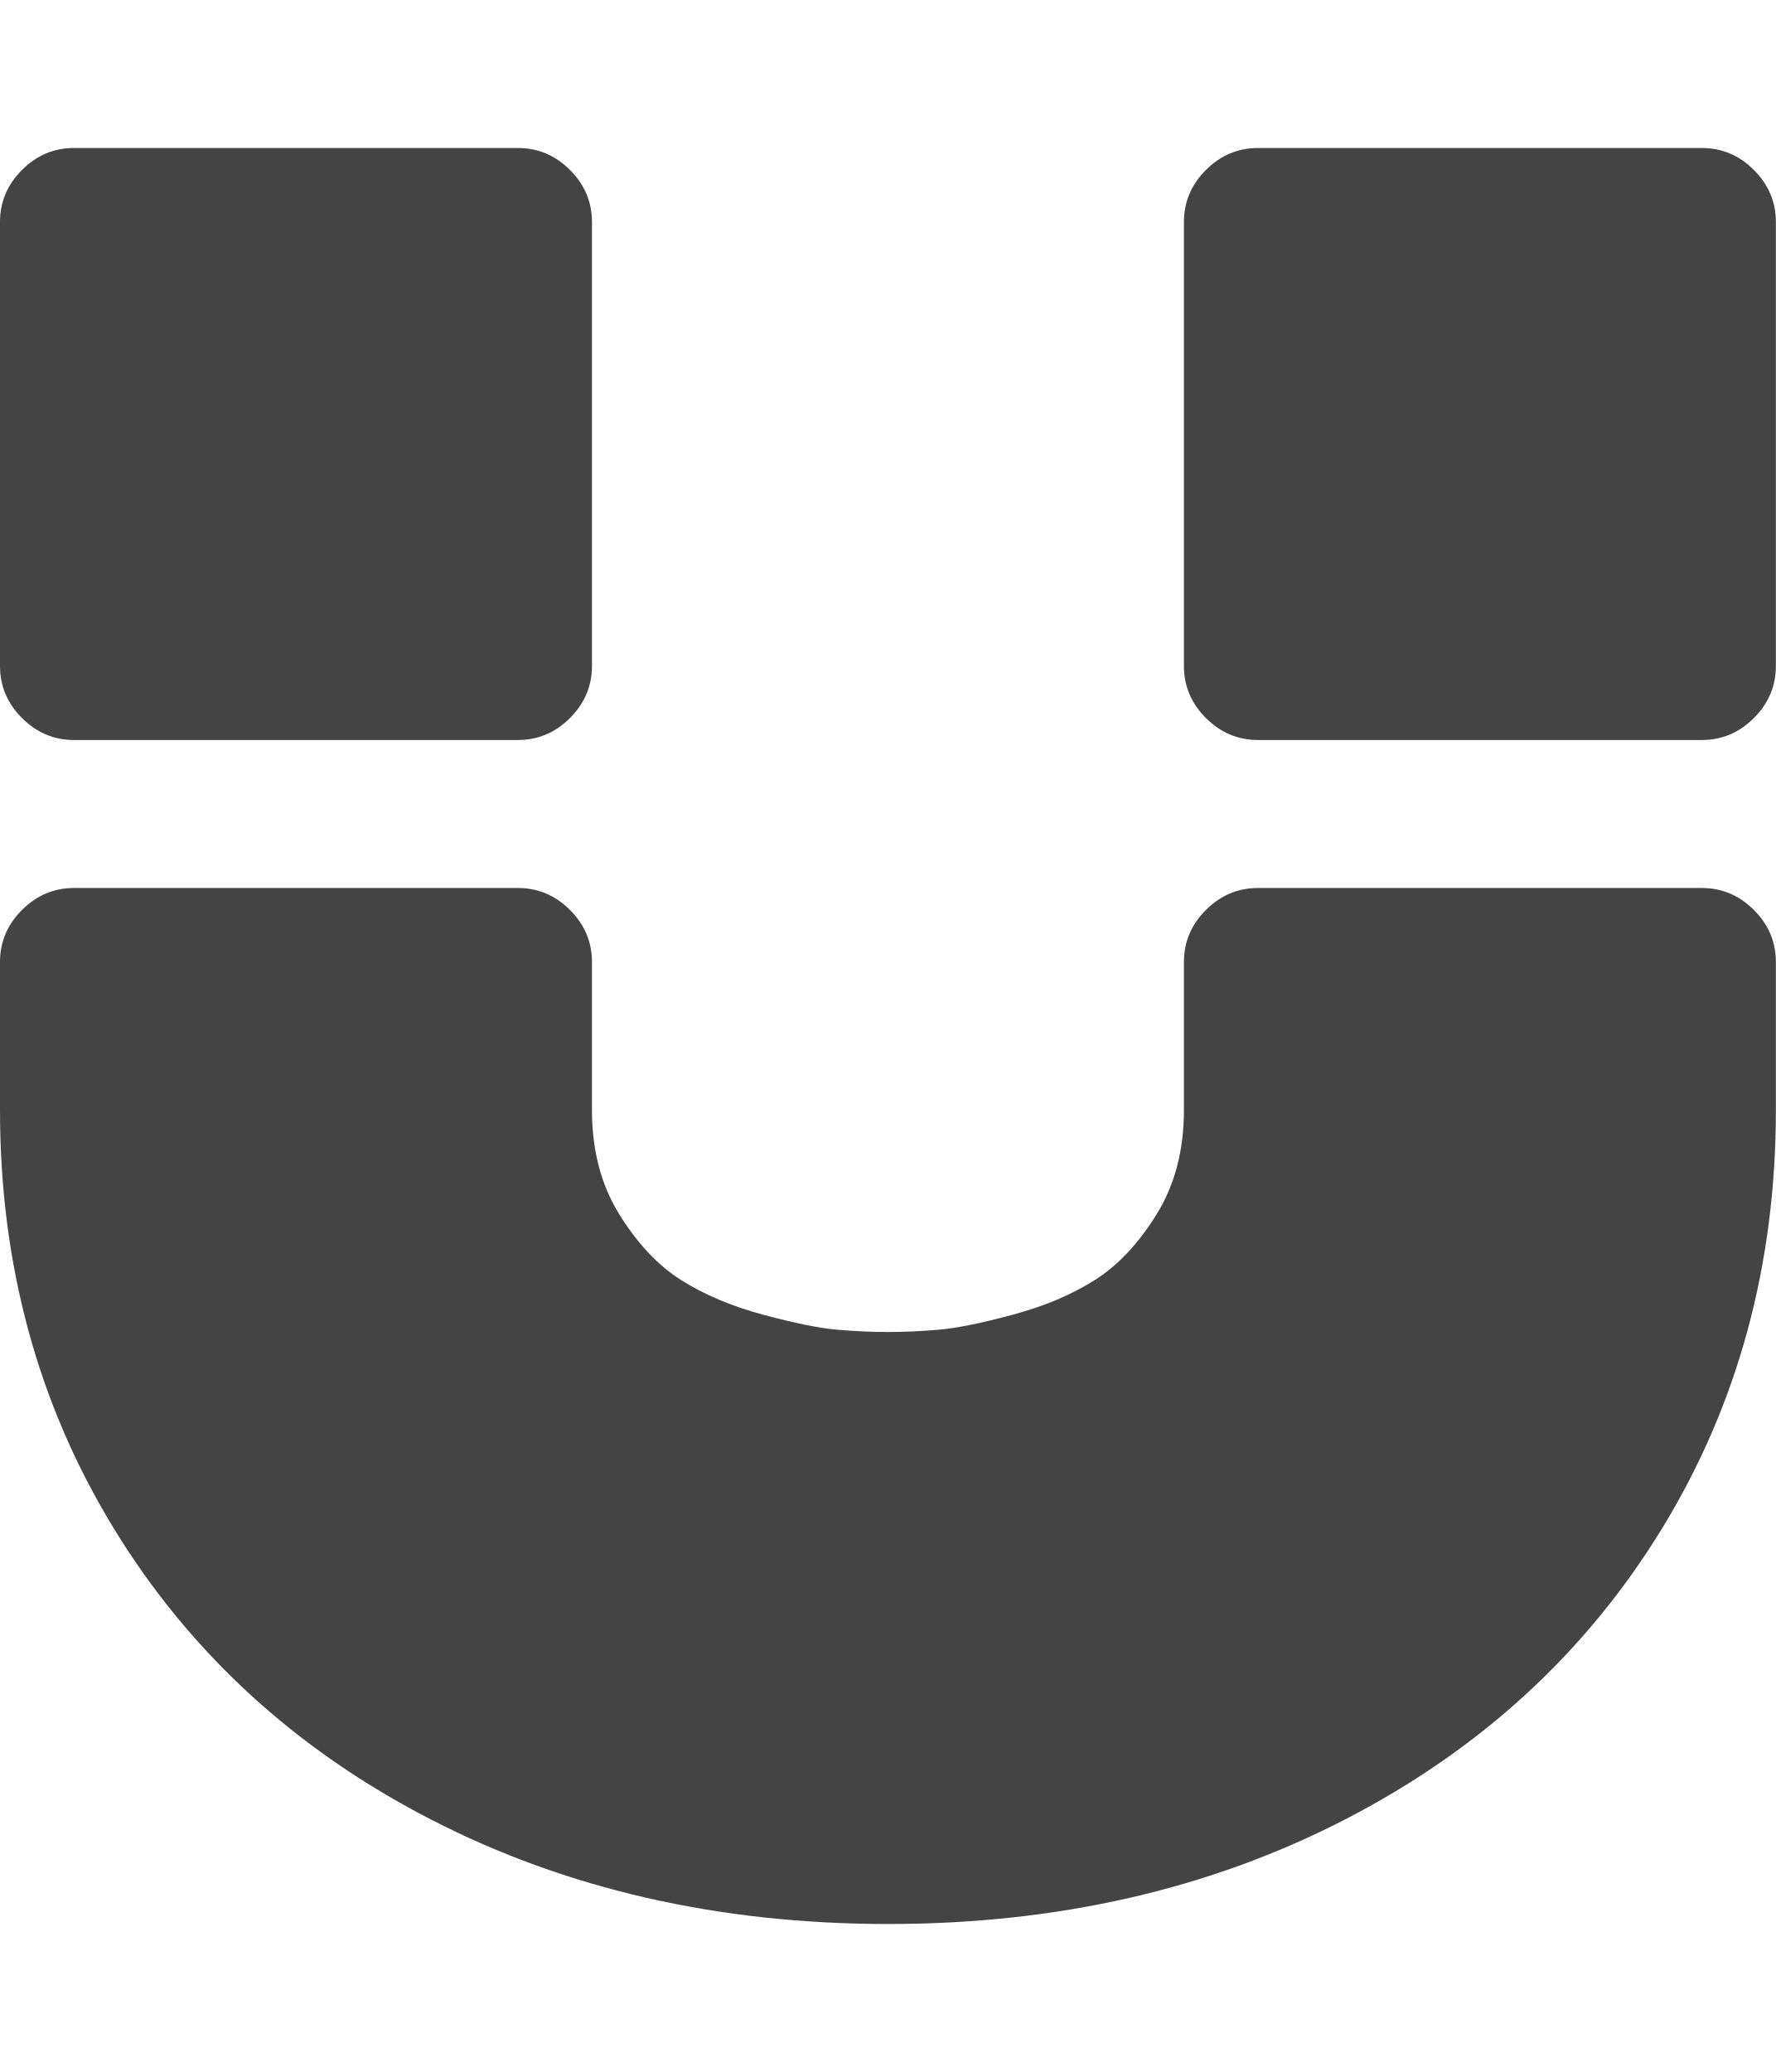
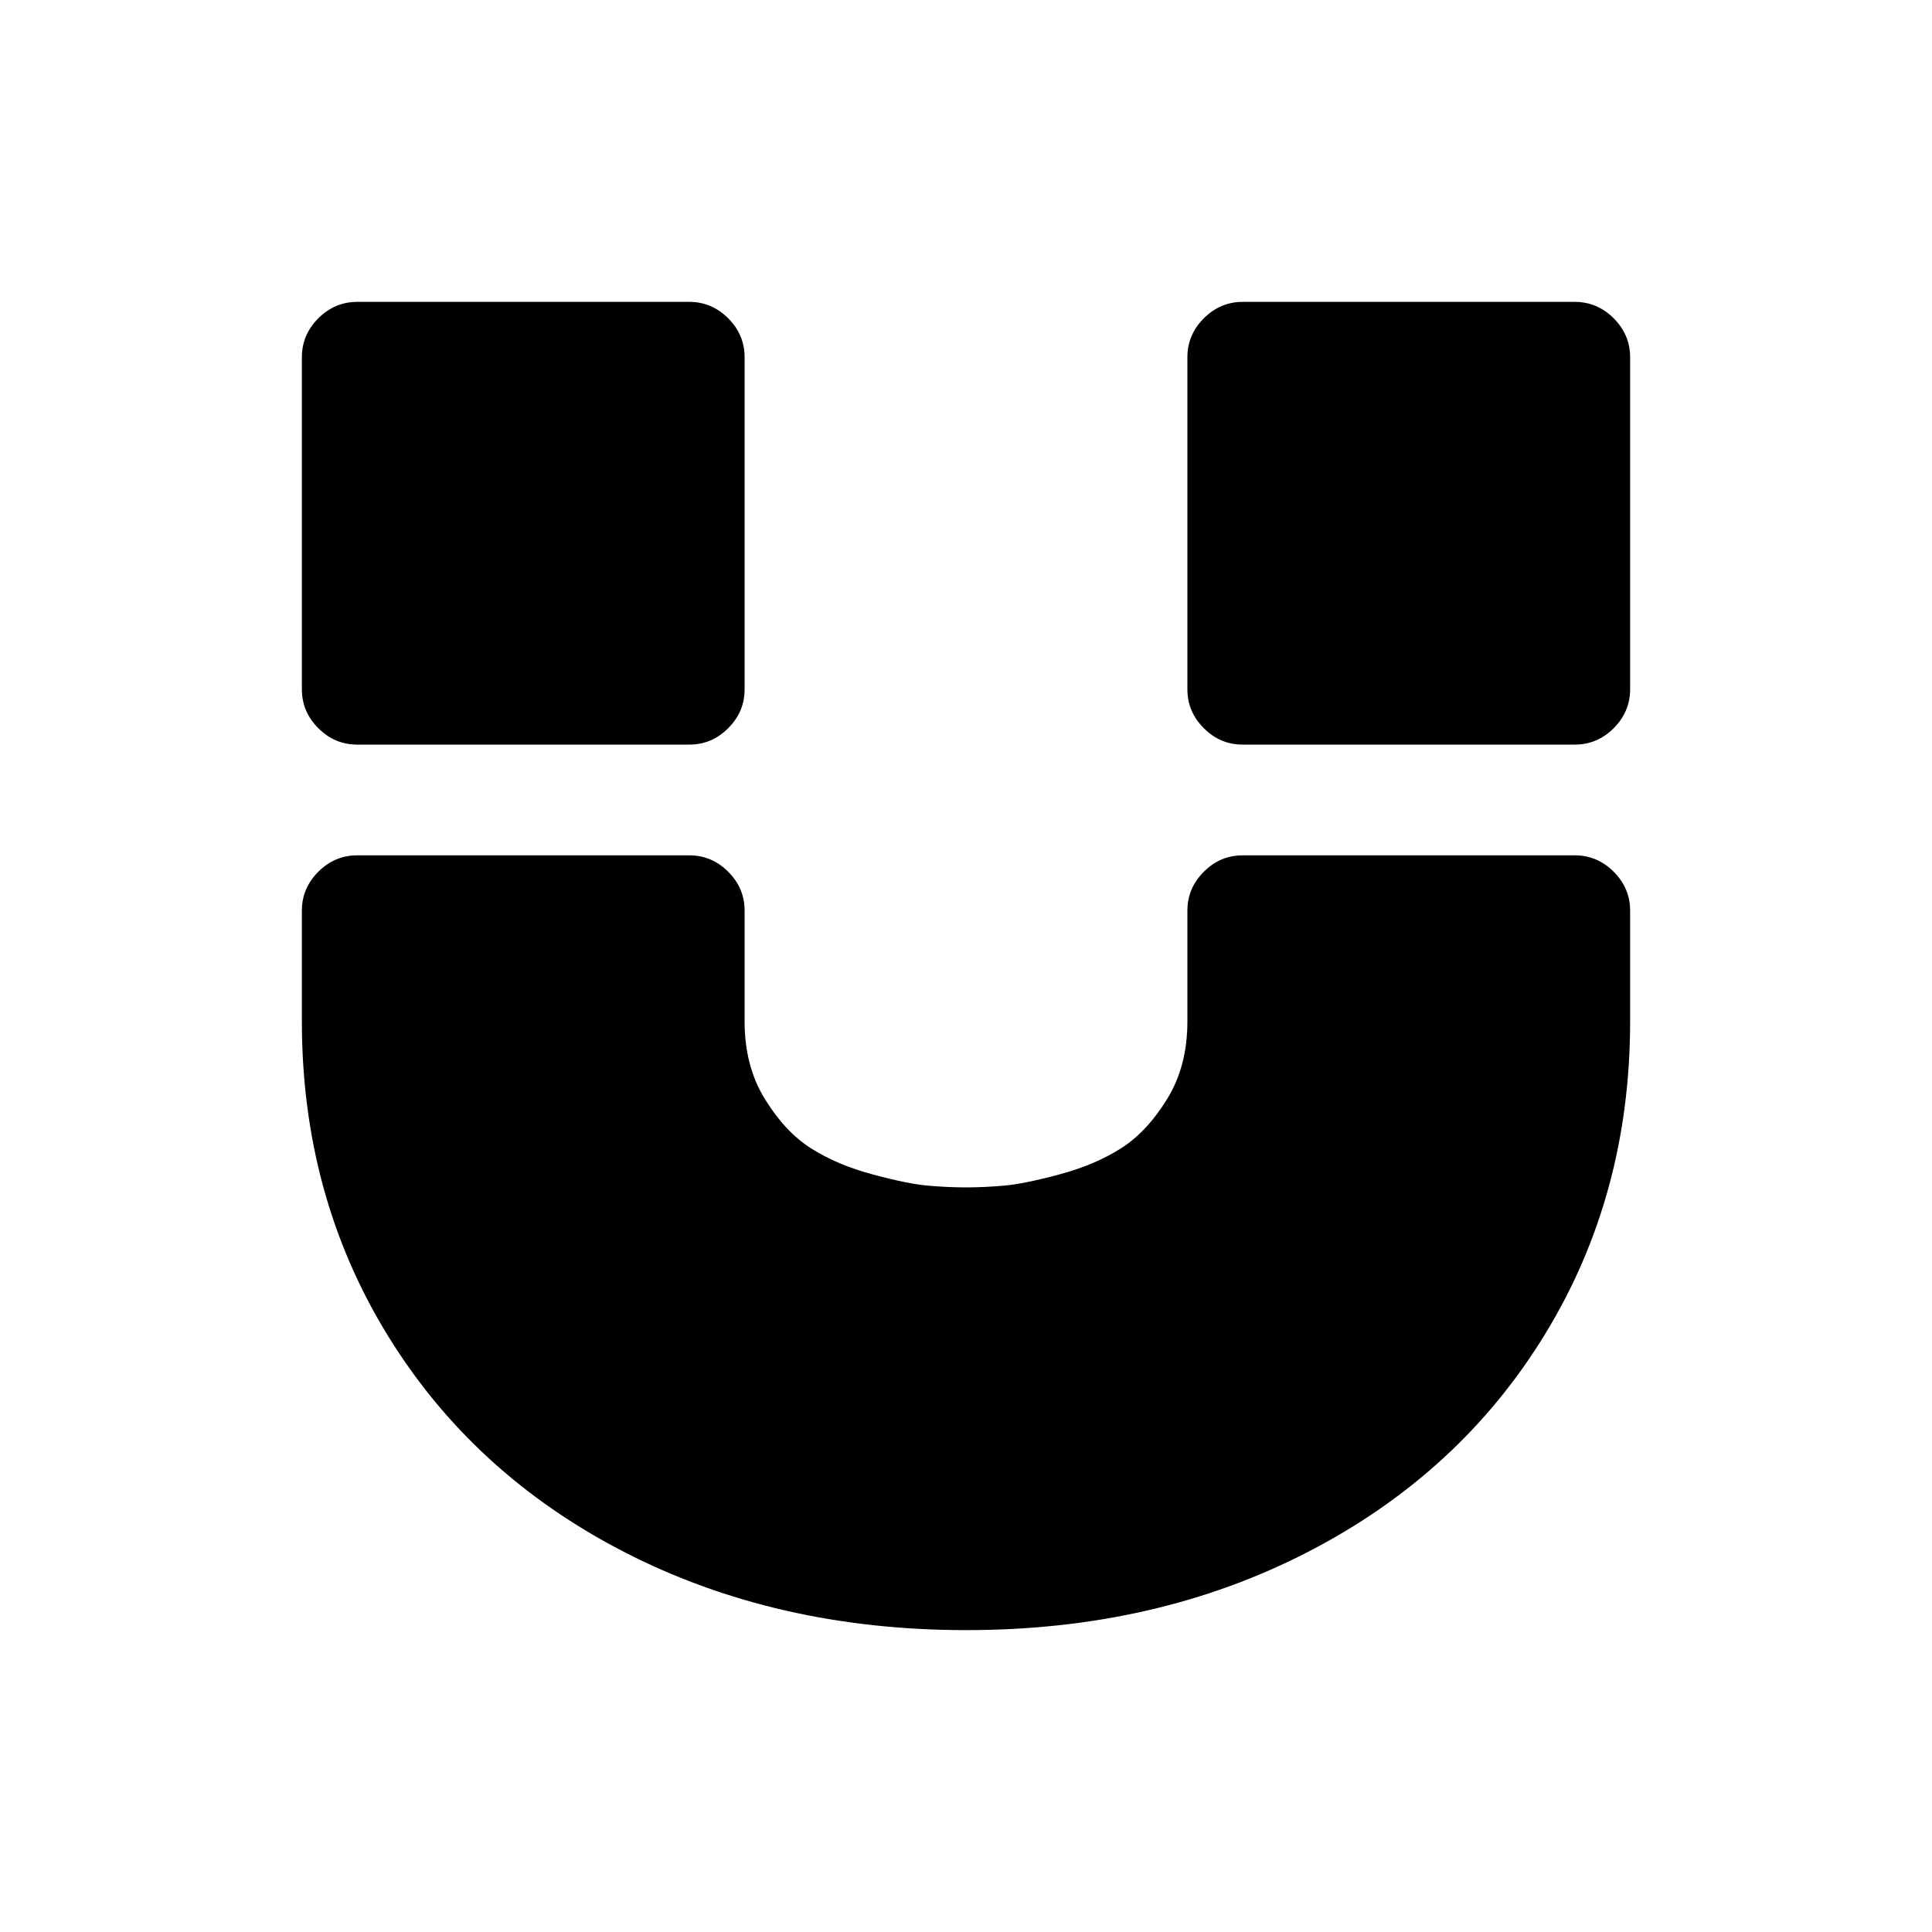
- <svg xmlns="http://www.w3.org/2000/svg" version="1.1" width="24" height="28" viewBox="0 0 24 28">
-   <path fill="#444444" d="M24 13v2q0 3.141-1.539 5.656t-4.281 3.93-6.18 1.414-6.18-1.414-4.281-3.93-1.539-5.656v-2q0-0.406 0.297-0.703t0.703-0.297h6q0.406 0 0.703 0.297t0.297 0.703v2q0 0.812 0.367 1.406t0.836 0.891 1.109 0.469 1 0.203 0.688 0.031 0.688-0.031 1-0.203 1.109-0.469 0.836-0.891 0.367-1.406v-2q0-0.406 0.297-0.703t0.703-0.297h6q0.406 0 0.703 0.297t0.297 0.703zM8 3v6q0 0.406-0.297 0.703t-0.703 0.297h-6q-0.406 0-0.703-0.297t-0.297-0.703v-6q0-0.406 0.297-0.703t0.703-0.297h6q0.406 0 0.703 0.297t0.297 0.703zM24 3v6q0 0.406-0.297 0.703t-0.703 0.297h-6q-0.406 0-0.703-0.297t-0.297-0.703v-6q0-0.406 0.297-0.703t0.703-0.297h6q0.406 0 0.703 0.297t0.297 0.703z" />
+ <svg xmlns="http://www.w3.org/2000/svg" width="100%" height="100%" viewBox="0 0 32 32" version="1.1" xml:space="preserve" style="fill-rule:evenodd;clip-rule:evenodd;stroke-linejoin:round;stroke-miterlimit:1.414;">
+   <path d="M27,15.083l0,1.834c0,1.919 -0.47,3.647 -1.411,5.184c-0.94,1.537 -2.248,2.738 -3.924,3.603c-1.676,0.865 -3.564,1.297 -5.665,1.296c-2.101,-0.001 -3.989,-0.433 -5.665,-1.296c-1.676,-0.864 -2.984,-2.065 -3.924,-3.603c-0.941,-1.538 -1.411,-3.266 -1.411,-5.184l0,-1.834c0,-0.248 0.091,-0.463 0.272,-0.644c0.182,-0.182 0.397,-0.272 0.645,-0.272l5.5,0c0.248,0 0.463,0.09 0.644,0.272c0.182,0.181 0.272,0.396 0.272,0.644l0,1.834c0,0.496 0.112,0.925 0.337,1.288c0.224,0.363 0.479,0.636 0.766,0.817c0.287,0.182 0.626,0.325 1.017,0.43c0.391,0.105 0.696,0.167 0.916,0.186c0.22,0.019 0.431,0.029 0.631,0.029c0.2,0 0.411,-0.01 0.631,-0.029c0.22,-0.019 0.525,-0.081 0.916,-0.186c0.391,-0.105 0.73,-0.248 1.017,-0.43c0.287,-0.181 0.542,-0.454 0.766,-0.817c0.225,-0.363 0.337,-0.792 0.337,-1.288l0,-1.834c0,-0.248 0.09,-0.463 0.272,-0.644c0.181,-0.182 0.396,-0.272 0.644,-0.272l5.5,0c0.248,0 0.463,0.09 0.645,0.272c0.181,0.181 0.272,0.396 0.272,0.644l0,0ZM12.333,5.917l0,5.5c0,0.248 -0.09,0.463 -0.272,0.644c-0.181,0.182 -0.396,0.272 -0.644,0.272l-5.5,0c-0.248,0 -0.463,-0.09 -0.645,-0.272c-0.181,-0.181 -0.272,-0.396 -0.272,-0.644l0,-5.5c0,-0.248 0.091,-0.463 0.272,-0.645c0.182,-0.181 0.397,-0.272 0.645,-0.272l5.5,0c0.248,0 0.463,0.091 0.644,0.272c0.182,0.182 0.272,0.397 0.272,0.645ZM27,5.917l0,5.5c0,0.248 -0.091,0.463 -0.272,0.644c-0.182,0.182 -0.397,0.272 -0.645,0.272l-5.5,0c-0.248,0 -0.463,-0.09 -0.644,-0.272c-0.182,-0.181 -0.272,-0.396 -0.272,-0.644l0,-5.5c0,-0.248 0.09,-0.463 0.272,-0.645c0.181,-0.181 0.396,-0.272 0.644,-0.272l5.5,0c0.248,0 0.463,0.091 0.645,0.272c0.181,0.182 0.272,0.397 0.272,0.645Z" style="fill-rule:nonzero;stroke-opacity:0" />
</svg>
